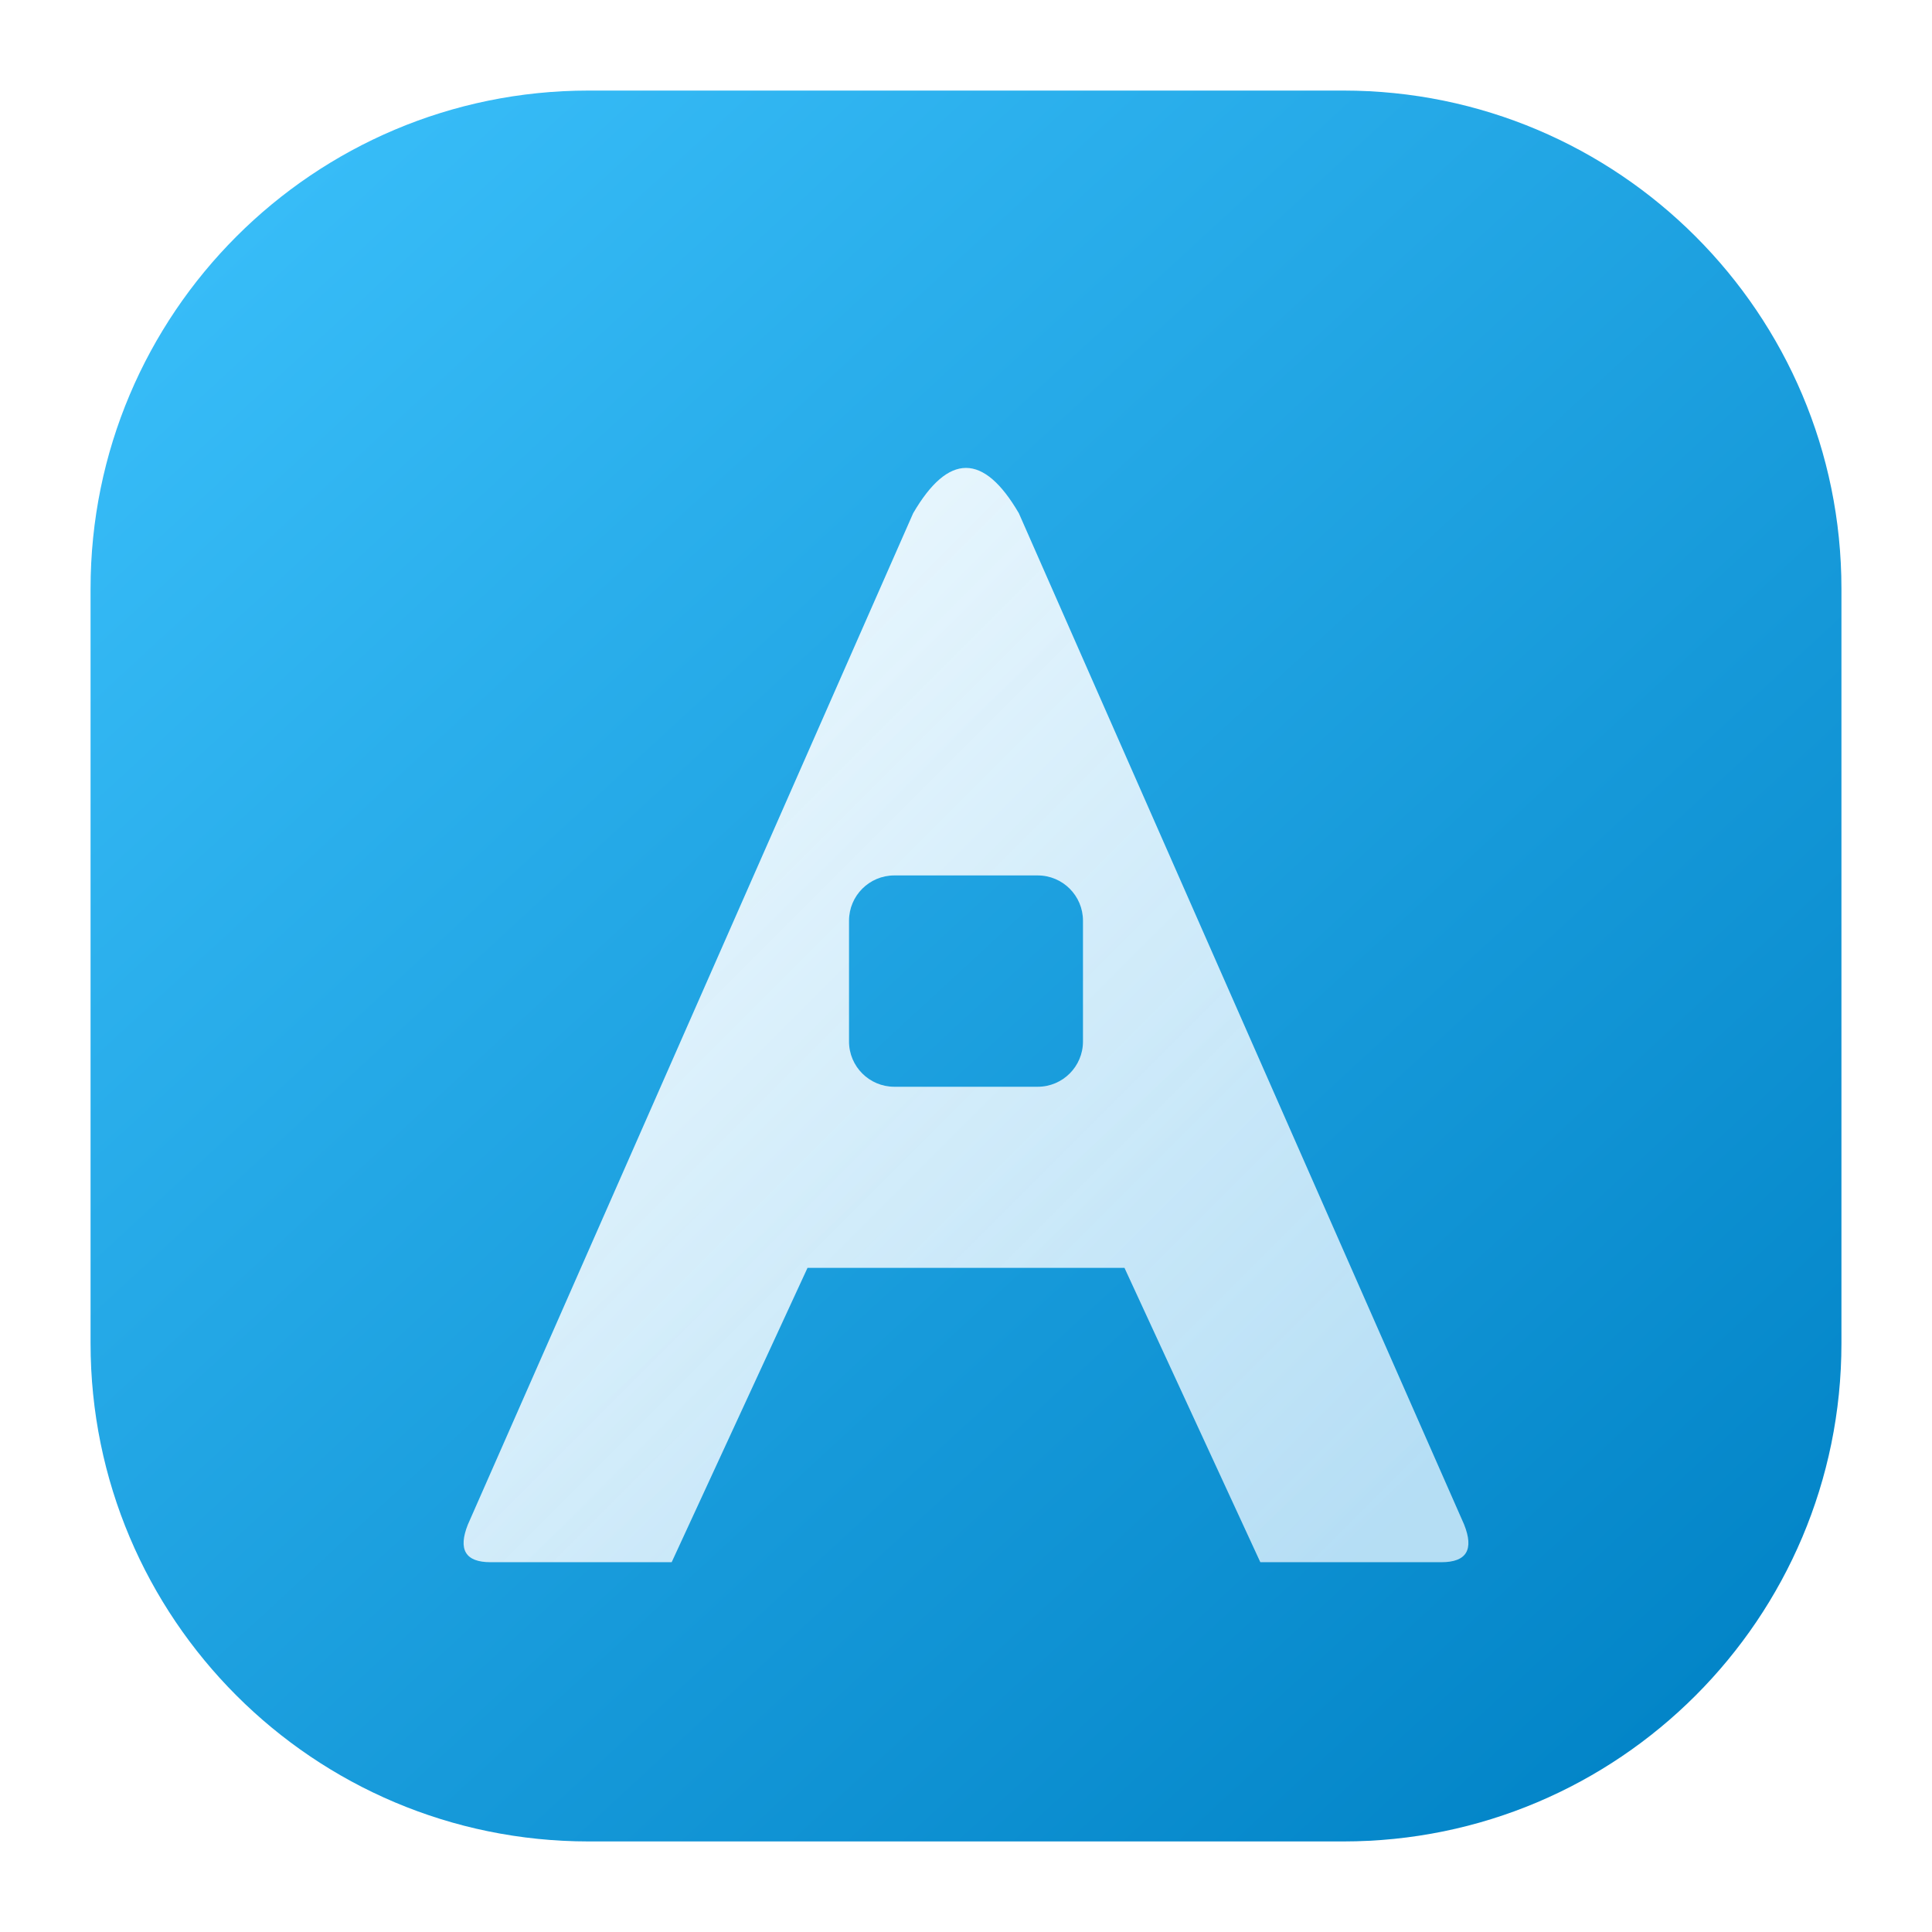
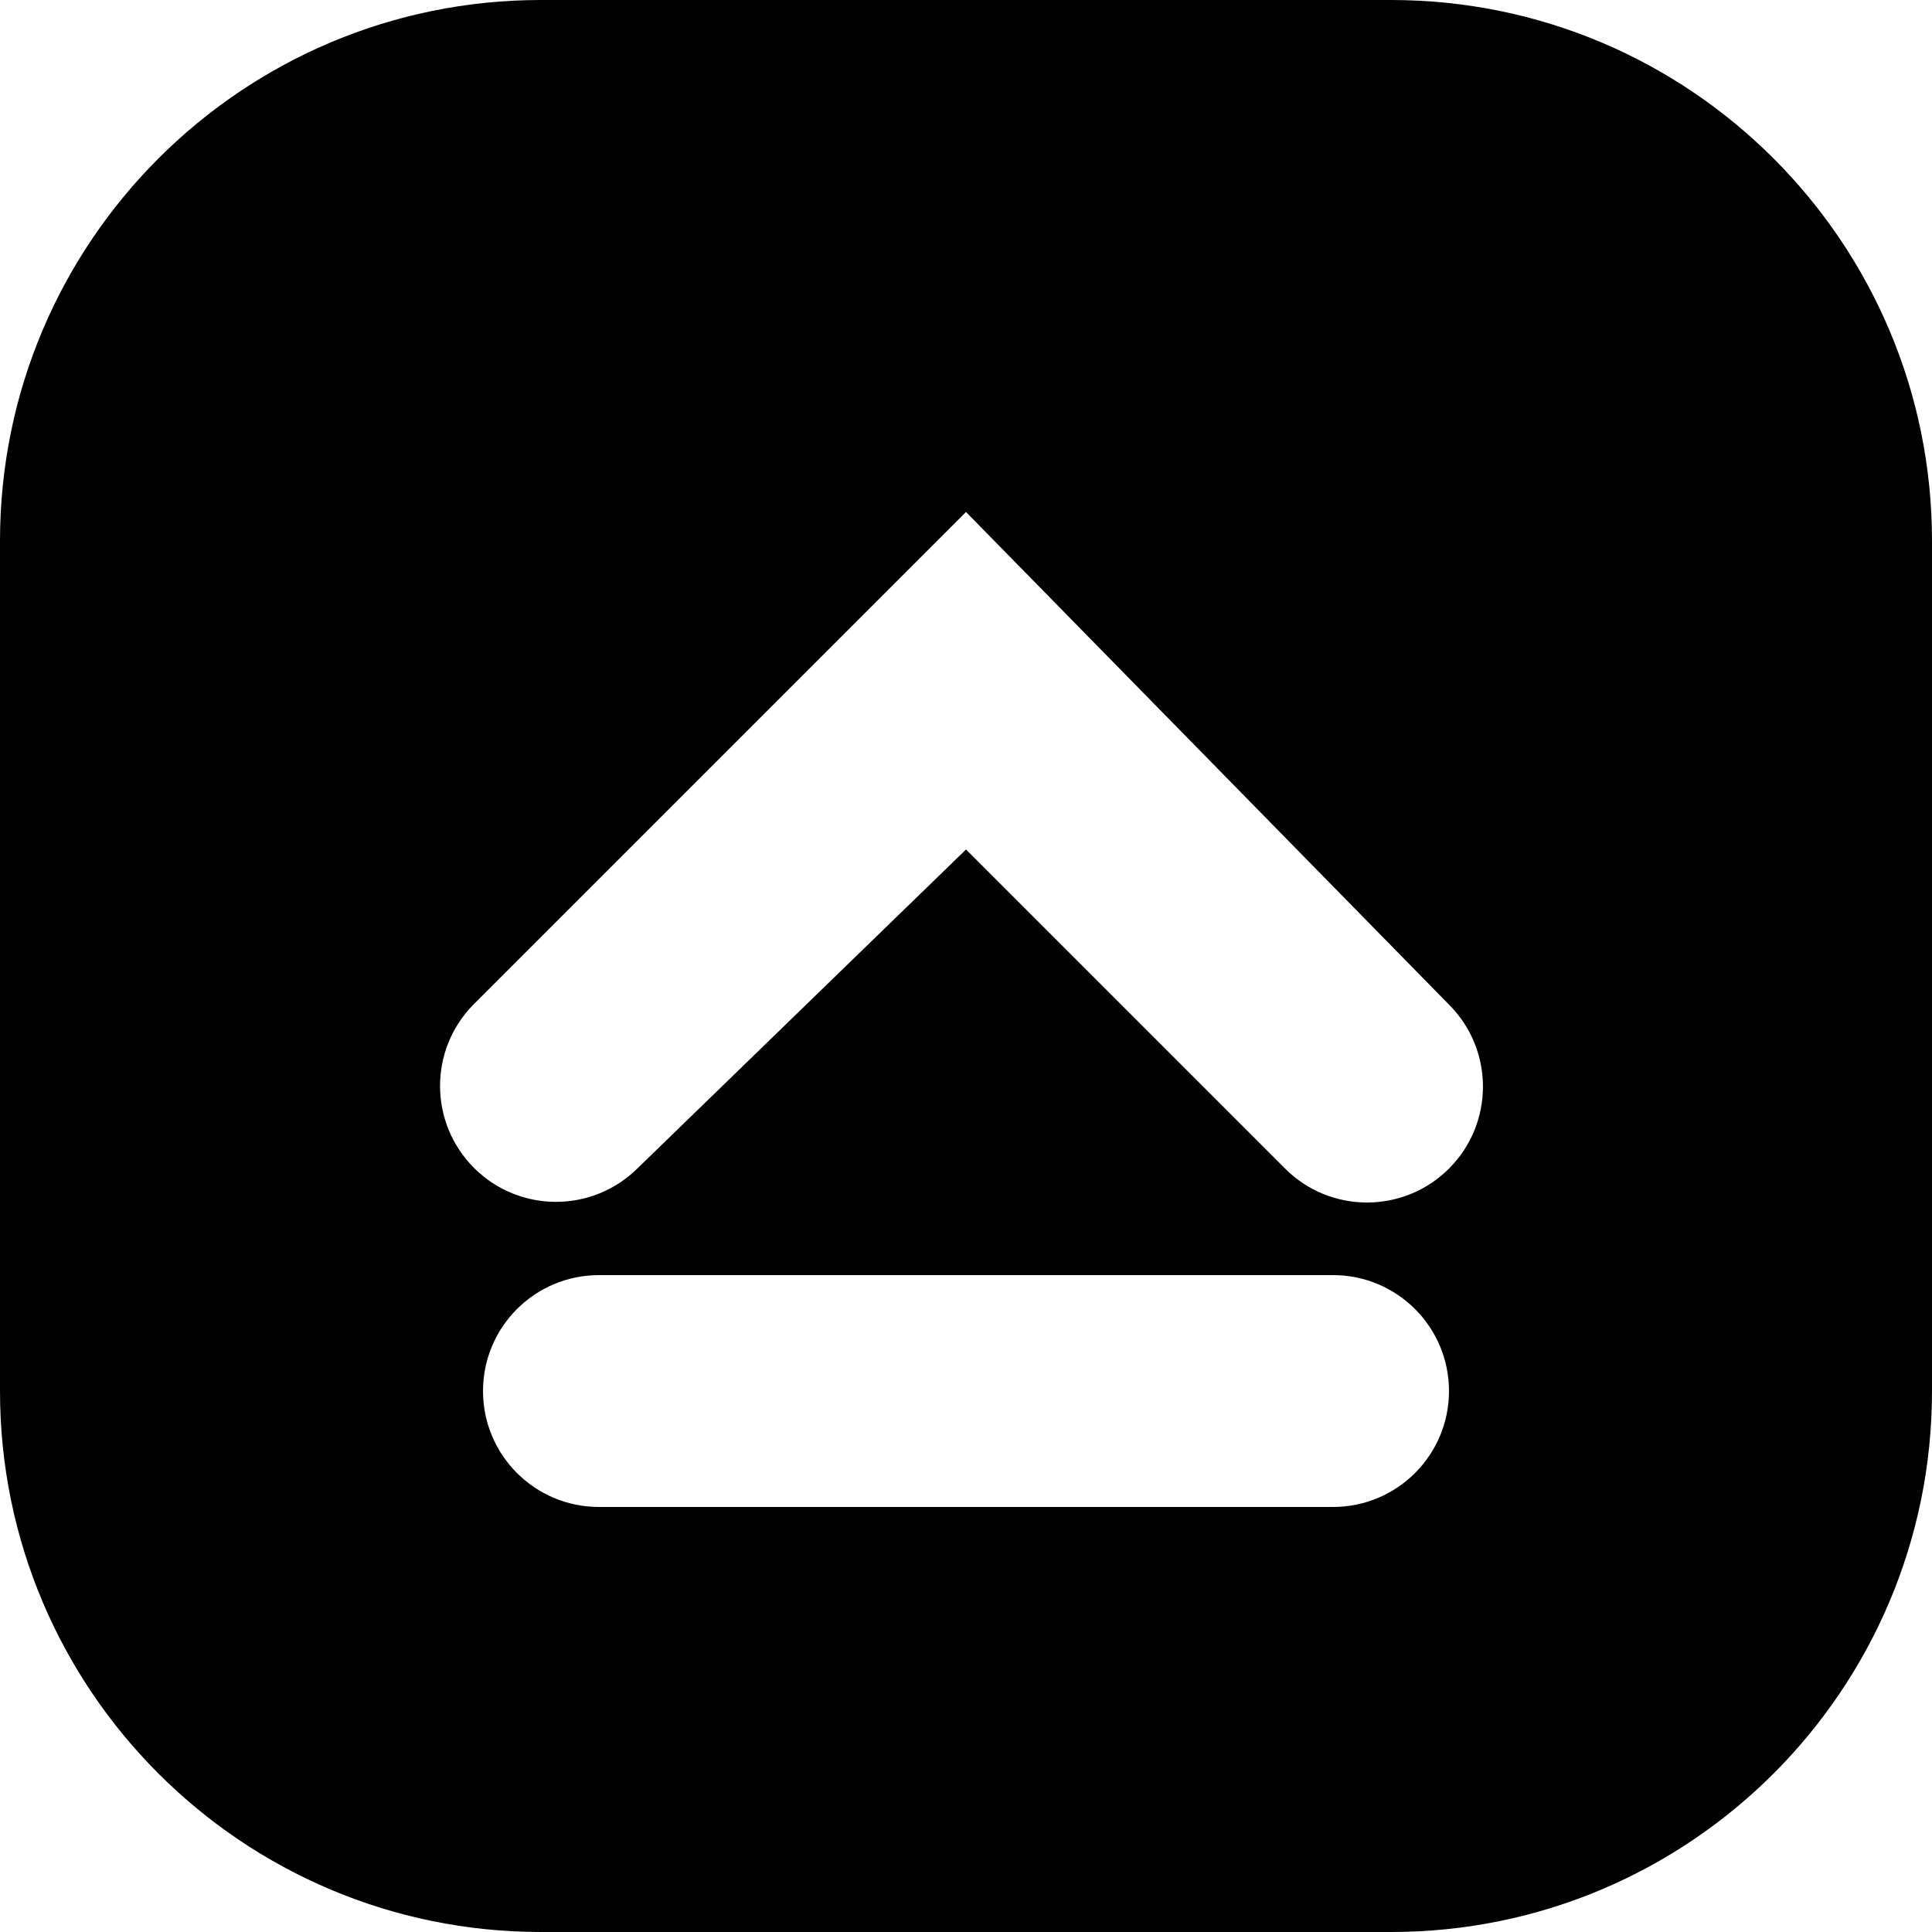
- <svg xmlns="http://www.w3.org/2000/svg" viewBox="0 0 512 512" role="img" aria-labelledby="title desc">
-   <defs>
-     <linearGradient id="bg" x1="64" y1="48" x2="448" y2="464" gradientUnits="userSpaceOnUse">
-       <stop offset="0" stop-color="#38bdf8" />
-       <stop offset="1" stop-color="#0284c7" />
-     </linearGradient>
-     <linearGradient id="mark" x1="128" y1="128" x2="384" y2="384" gradientUnits="userSpaceOnUse">
-       <stop offset="0" stop-color="#ffffff" stop-opacity="0.95" />
-       <stop offset="1" stop-color="#e0f2fe" stop-opacity="0.8" />
-     </linearGradient>
-   </defs>
-   <rect x="24" y="24" width="464" height="464" rx="132" fill="url(#bg)" />
-   <path d="M242 136 Q256 112 270 136 L388 404 Q392 414 382 414 L334 414 L298 336 L214 336 L178 414 L130 414 Q120 414 124 404 Z" fill="url(#mark)" />
-   <rect x="225" y="232" width="62" height="56" rx="12" fill="url(#bg)" />
+ <svg xmlns="http://www.w3.org/2000/svg" viewBox="0 0 100 100" fill="currentColor" role="img" aria-label="AdminCave">
+   <path fill-rule="evenodd" clip-rule="evenodd" d="M28 0C12.536 0 0 12.536 0 28v44c0 15.464 12.536 28 28 28h44c15.464 0 28-12.536 28-28V28C100 12.536 87.464 0 72 0H28Zm22 26.5L24.5 52a6 6 0 0 0 8.485 8.485L50 43.97l16.515 16.515A6 6 0 0 0 75 51.999L50 26.5ZM31 66a6 6 0 0 0 0 12h38a6 6 0 0 0 0-12H31Z" />
</svg>
